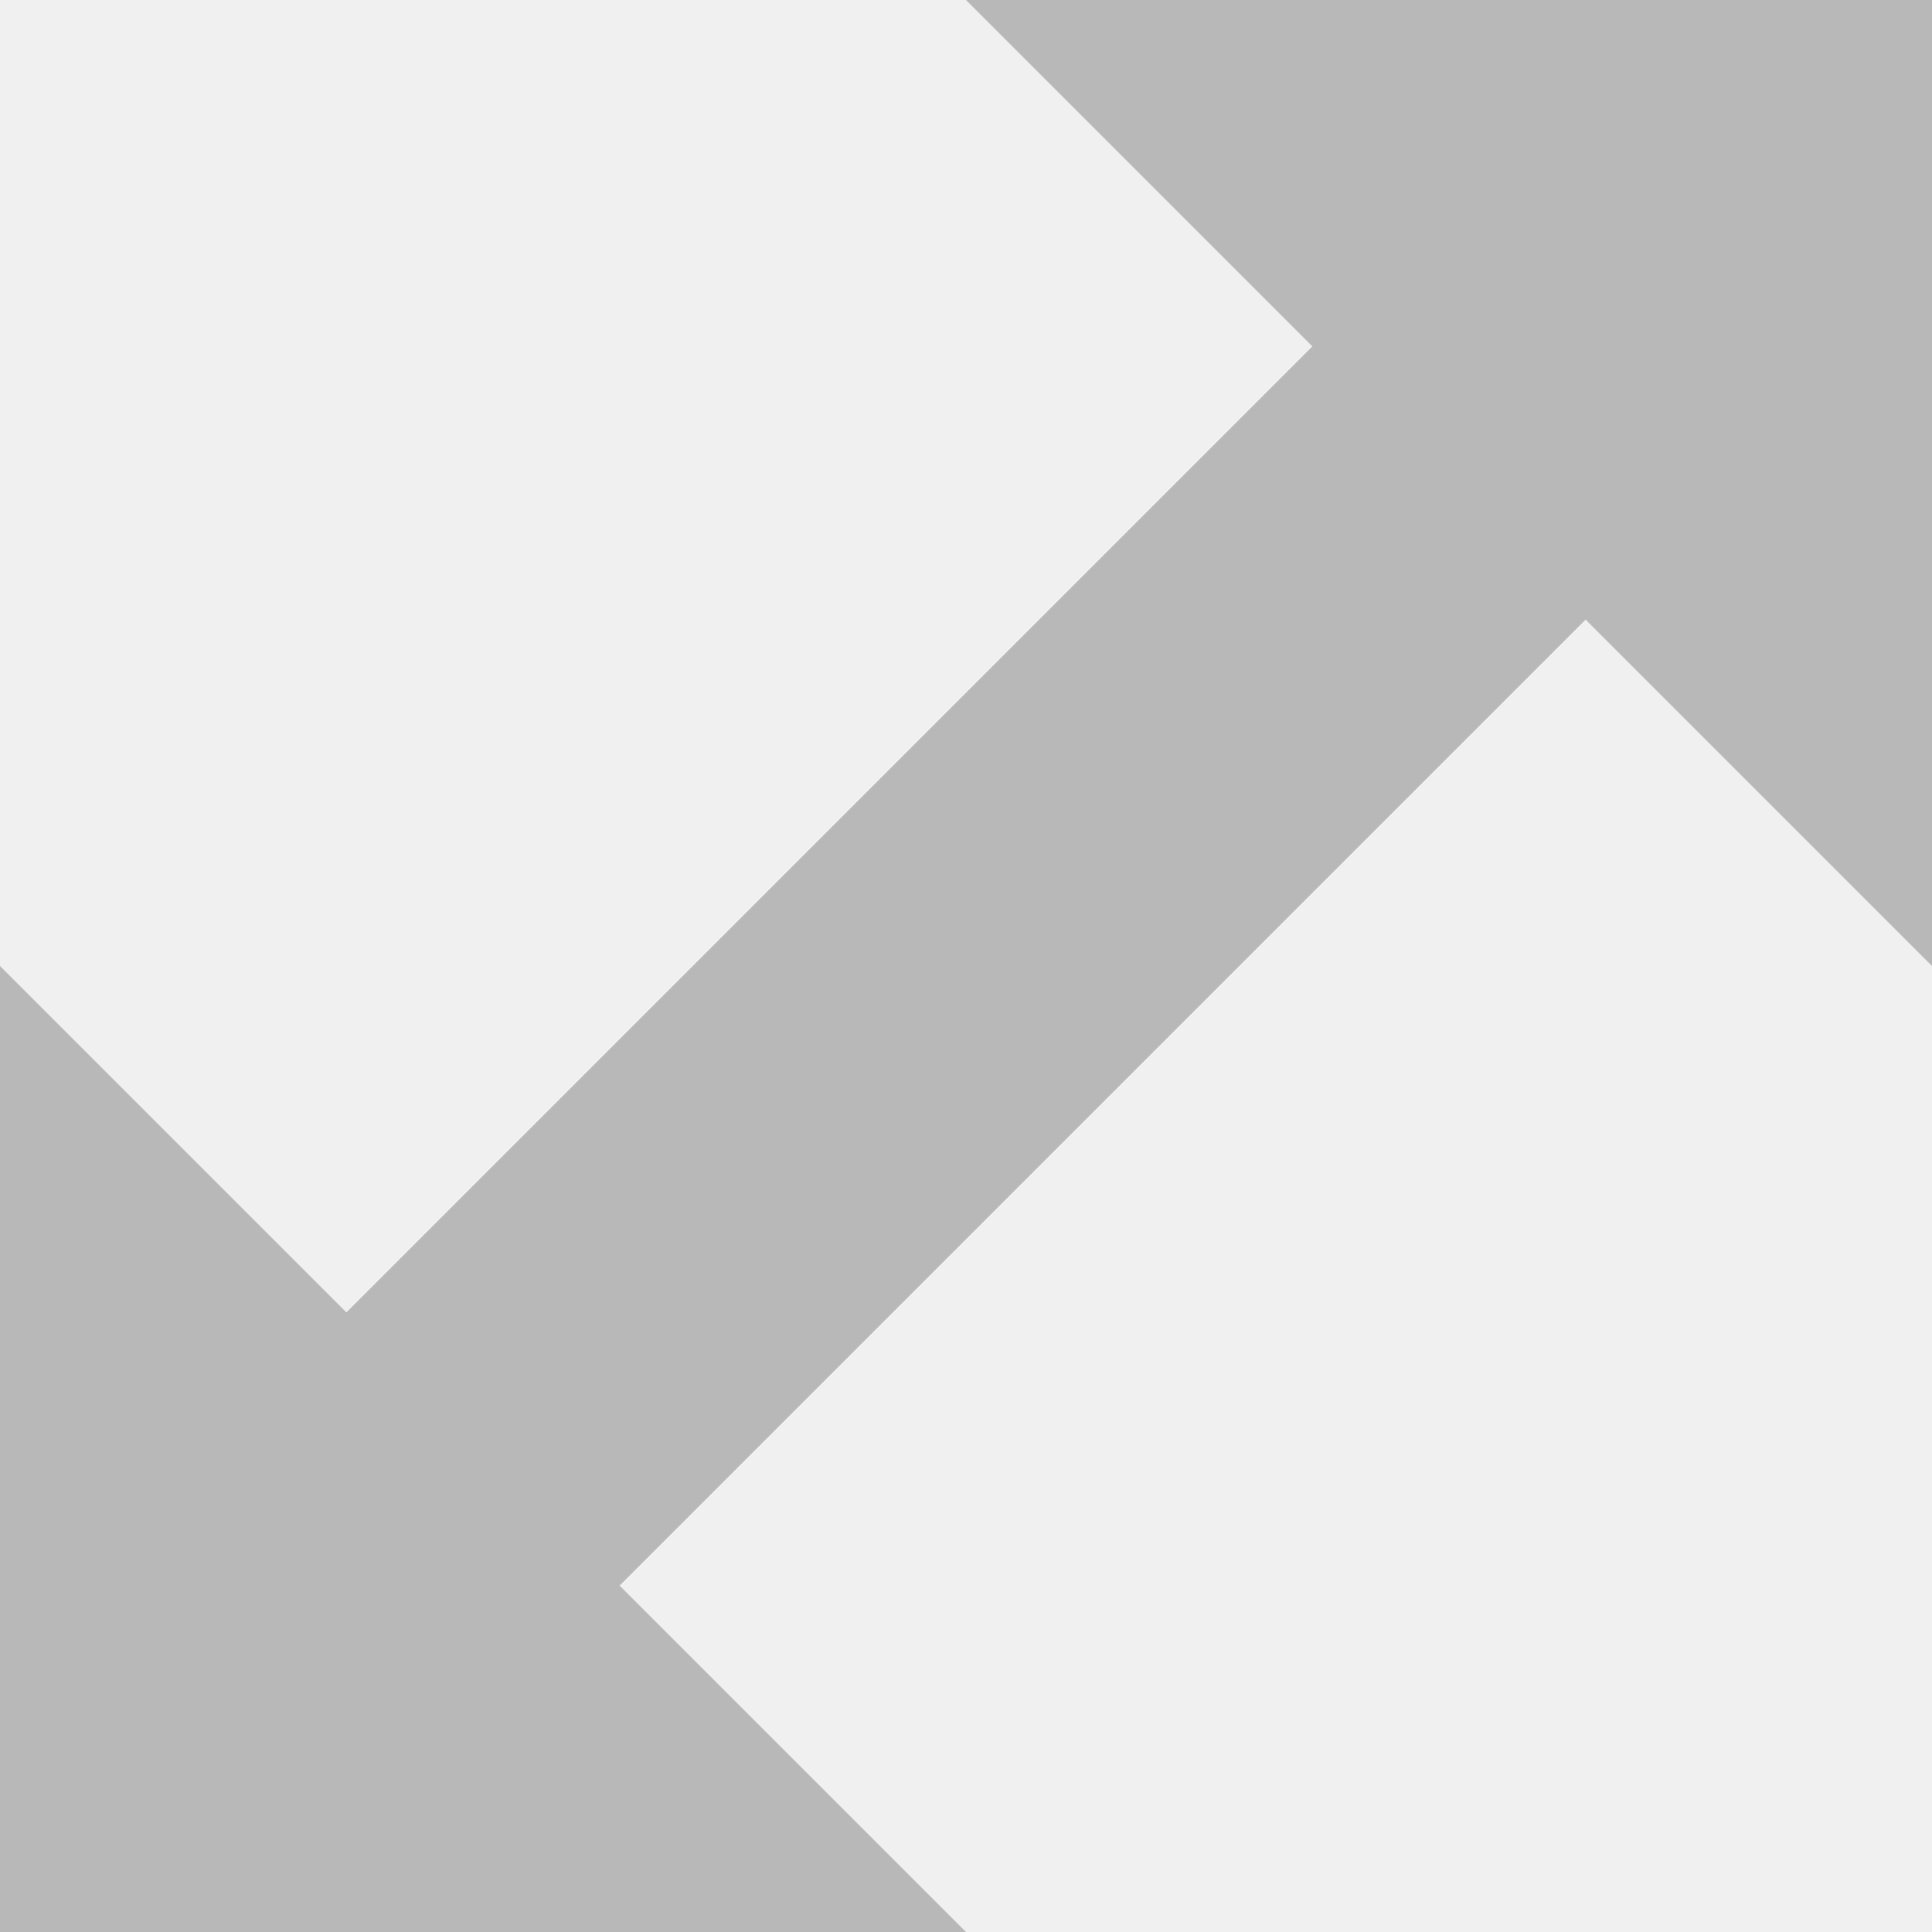
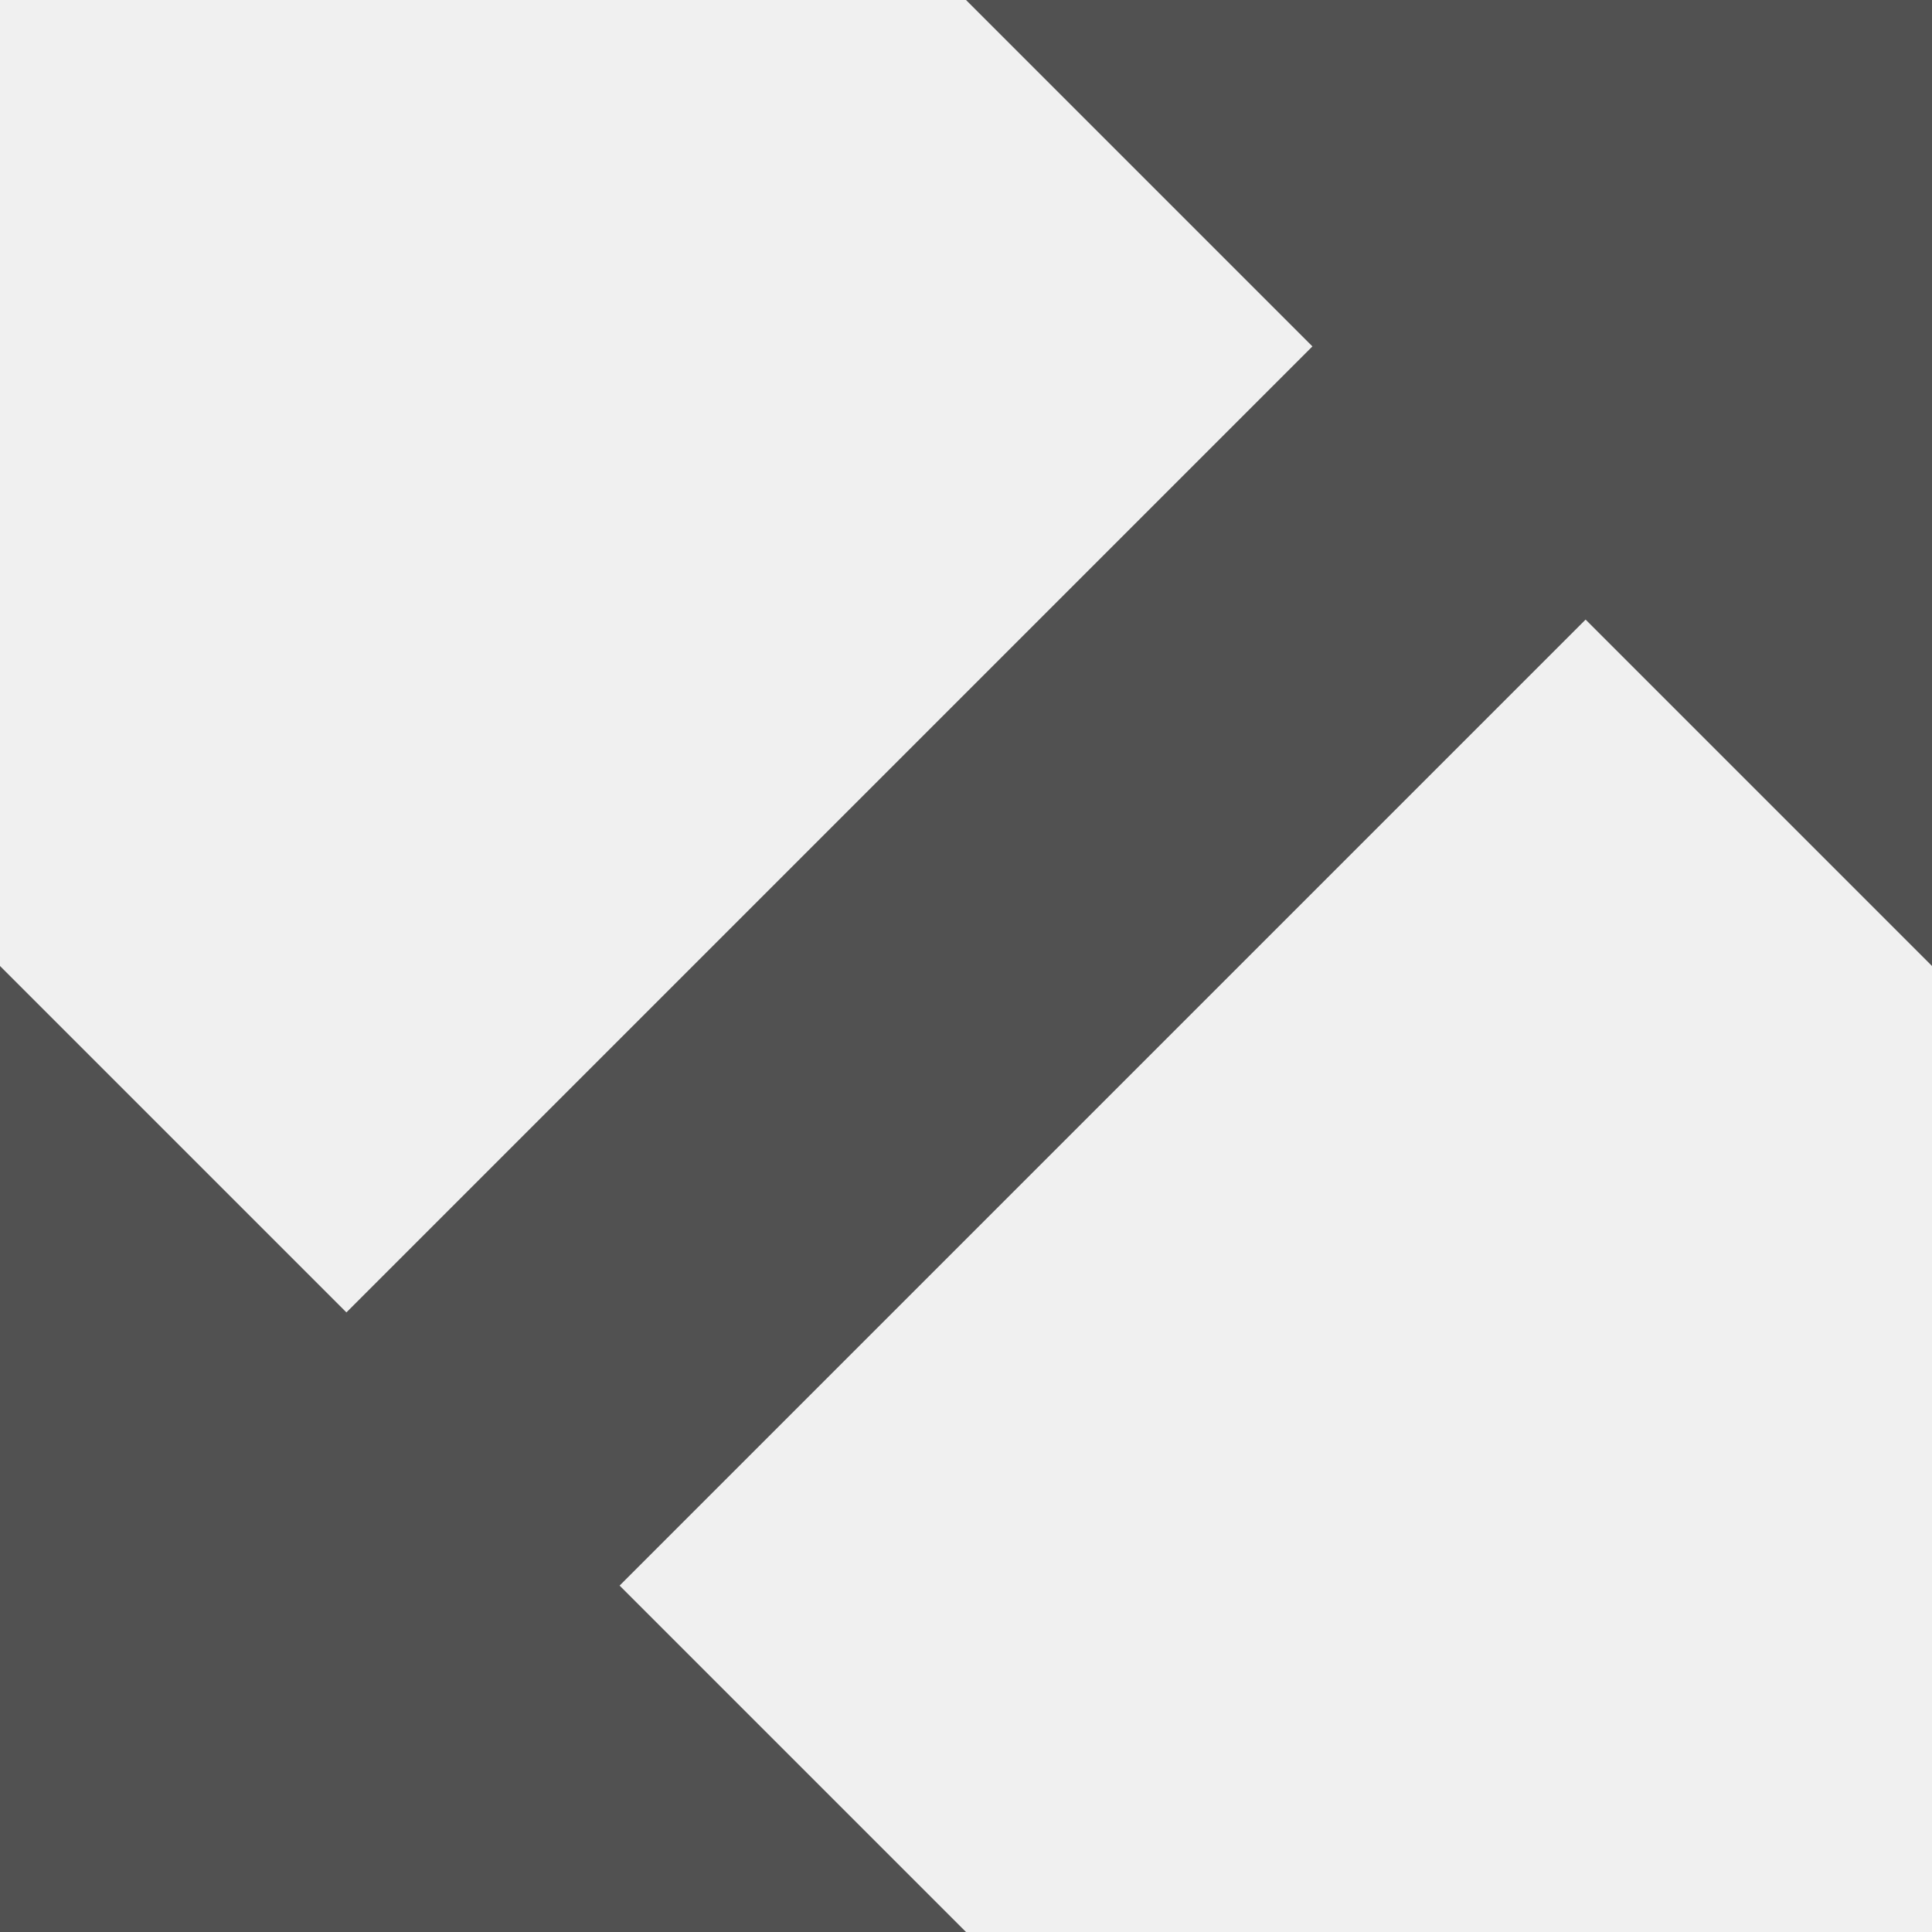
<svg xmlns="http://www.w3.org/2000/svg" width="20" height="20" viewBox="0 0 20 20" fill="none">
  <g clip-path="url(#clip0_4218_11352)">
-     <path d="M20 10L16.414 6.414L6.414 16.414L10 20H0V10L3.586 13.586L13.586 3.586L10 0H20V10Z" fill="#B8B8B8" />
+     <path d="M20 10L16.414 6.414L6.414 16.414L10 20H0V10L3.586 13.586L13.586 3.586L10 0H20V10Z" fill="#515151" />
  </g>
  <defs>
    <clipPath id="clip0_4218_11352">
      <rect width="20" height="20" fill="white" />
    </clipPath>
  </defs>
</svg>
